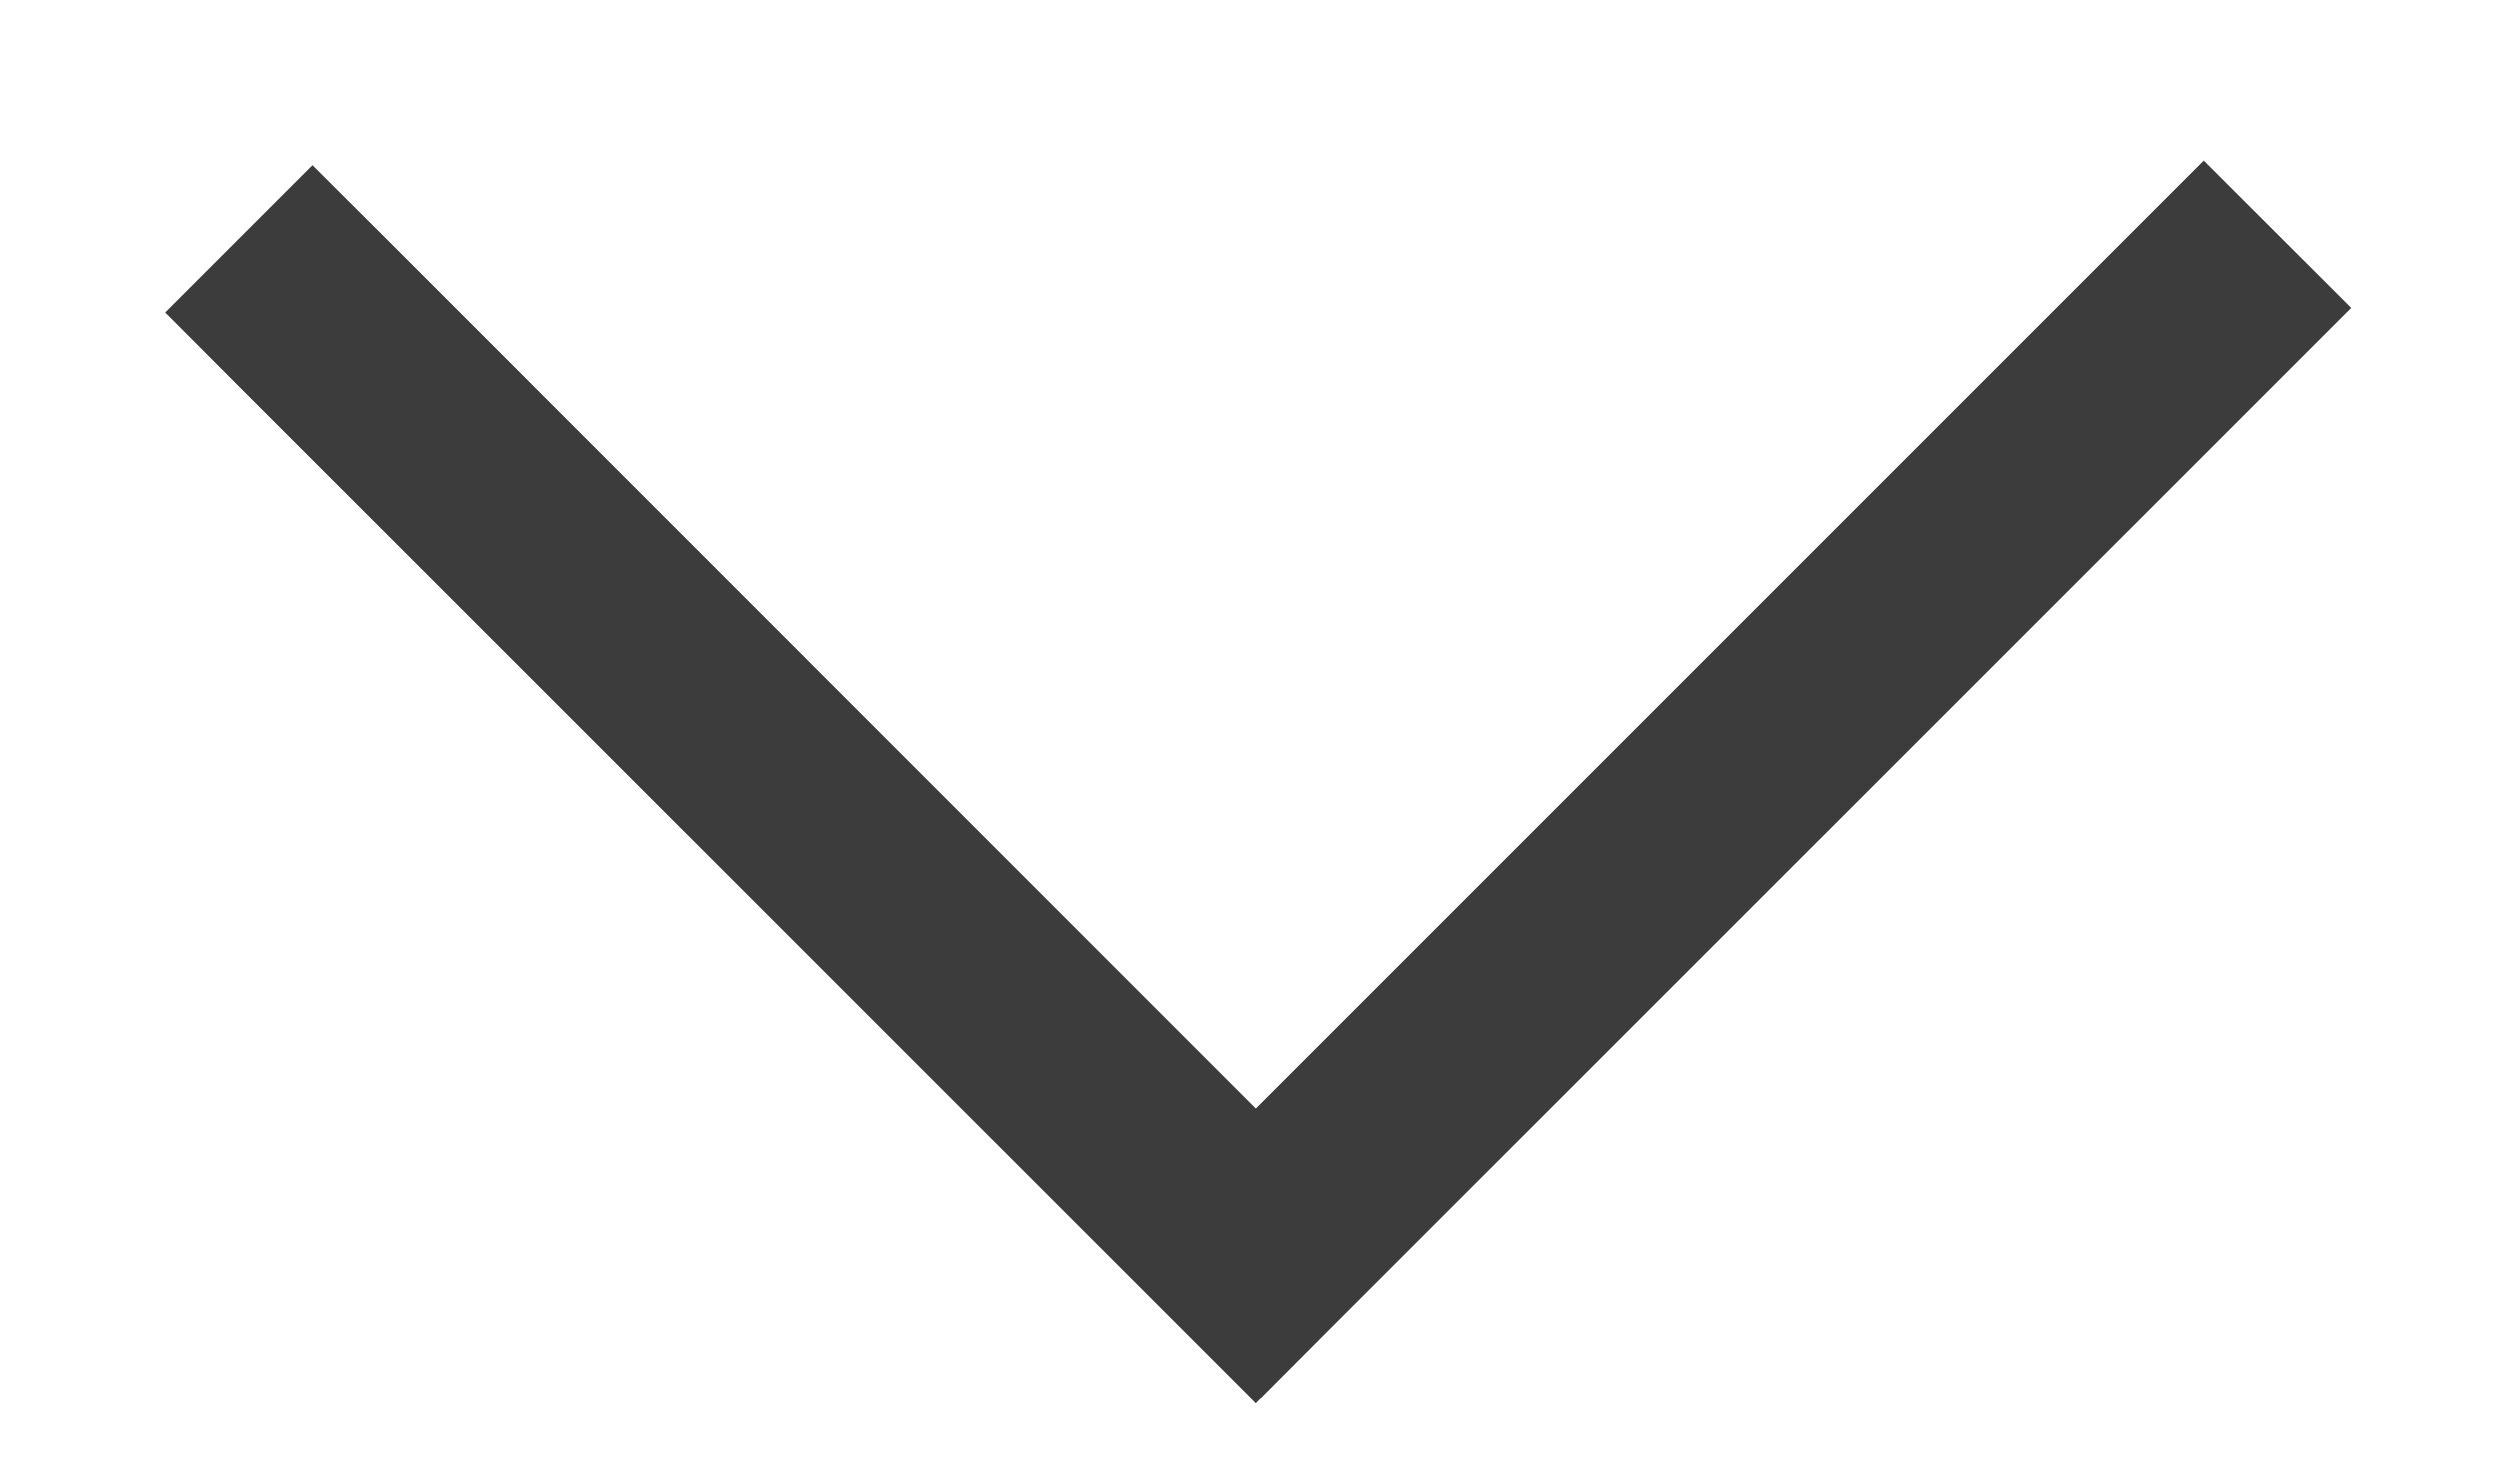
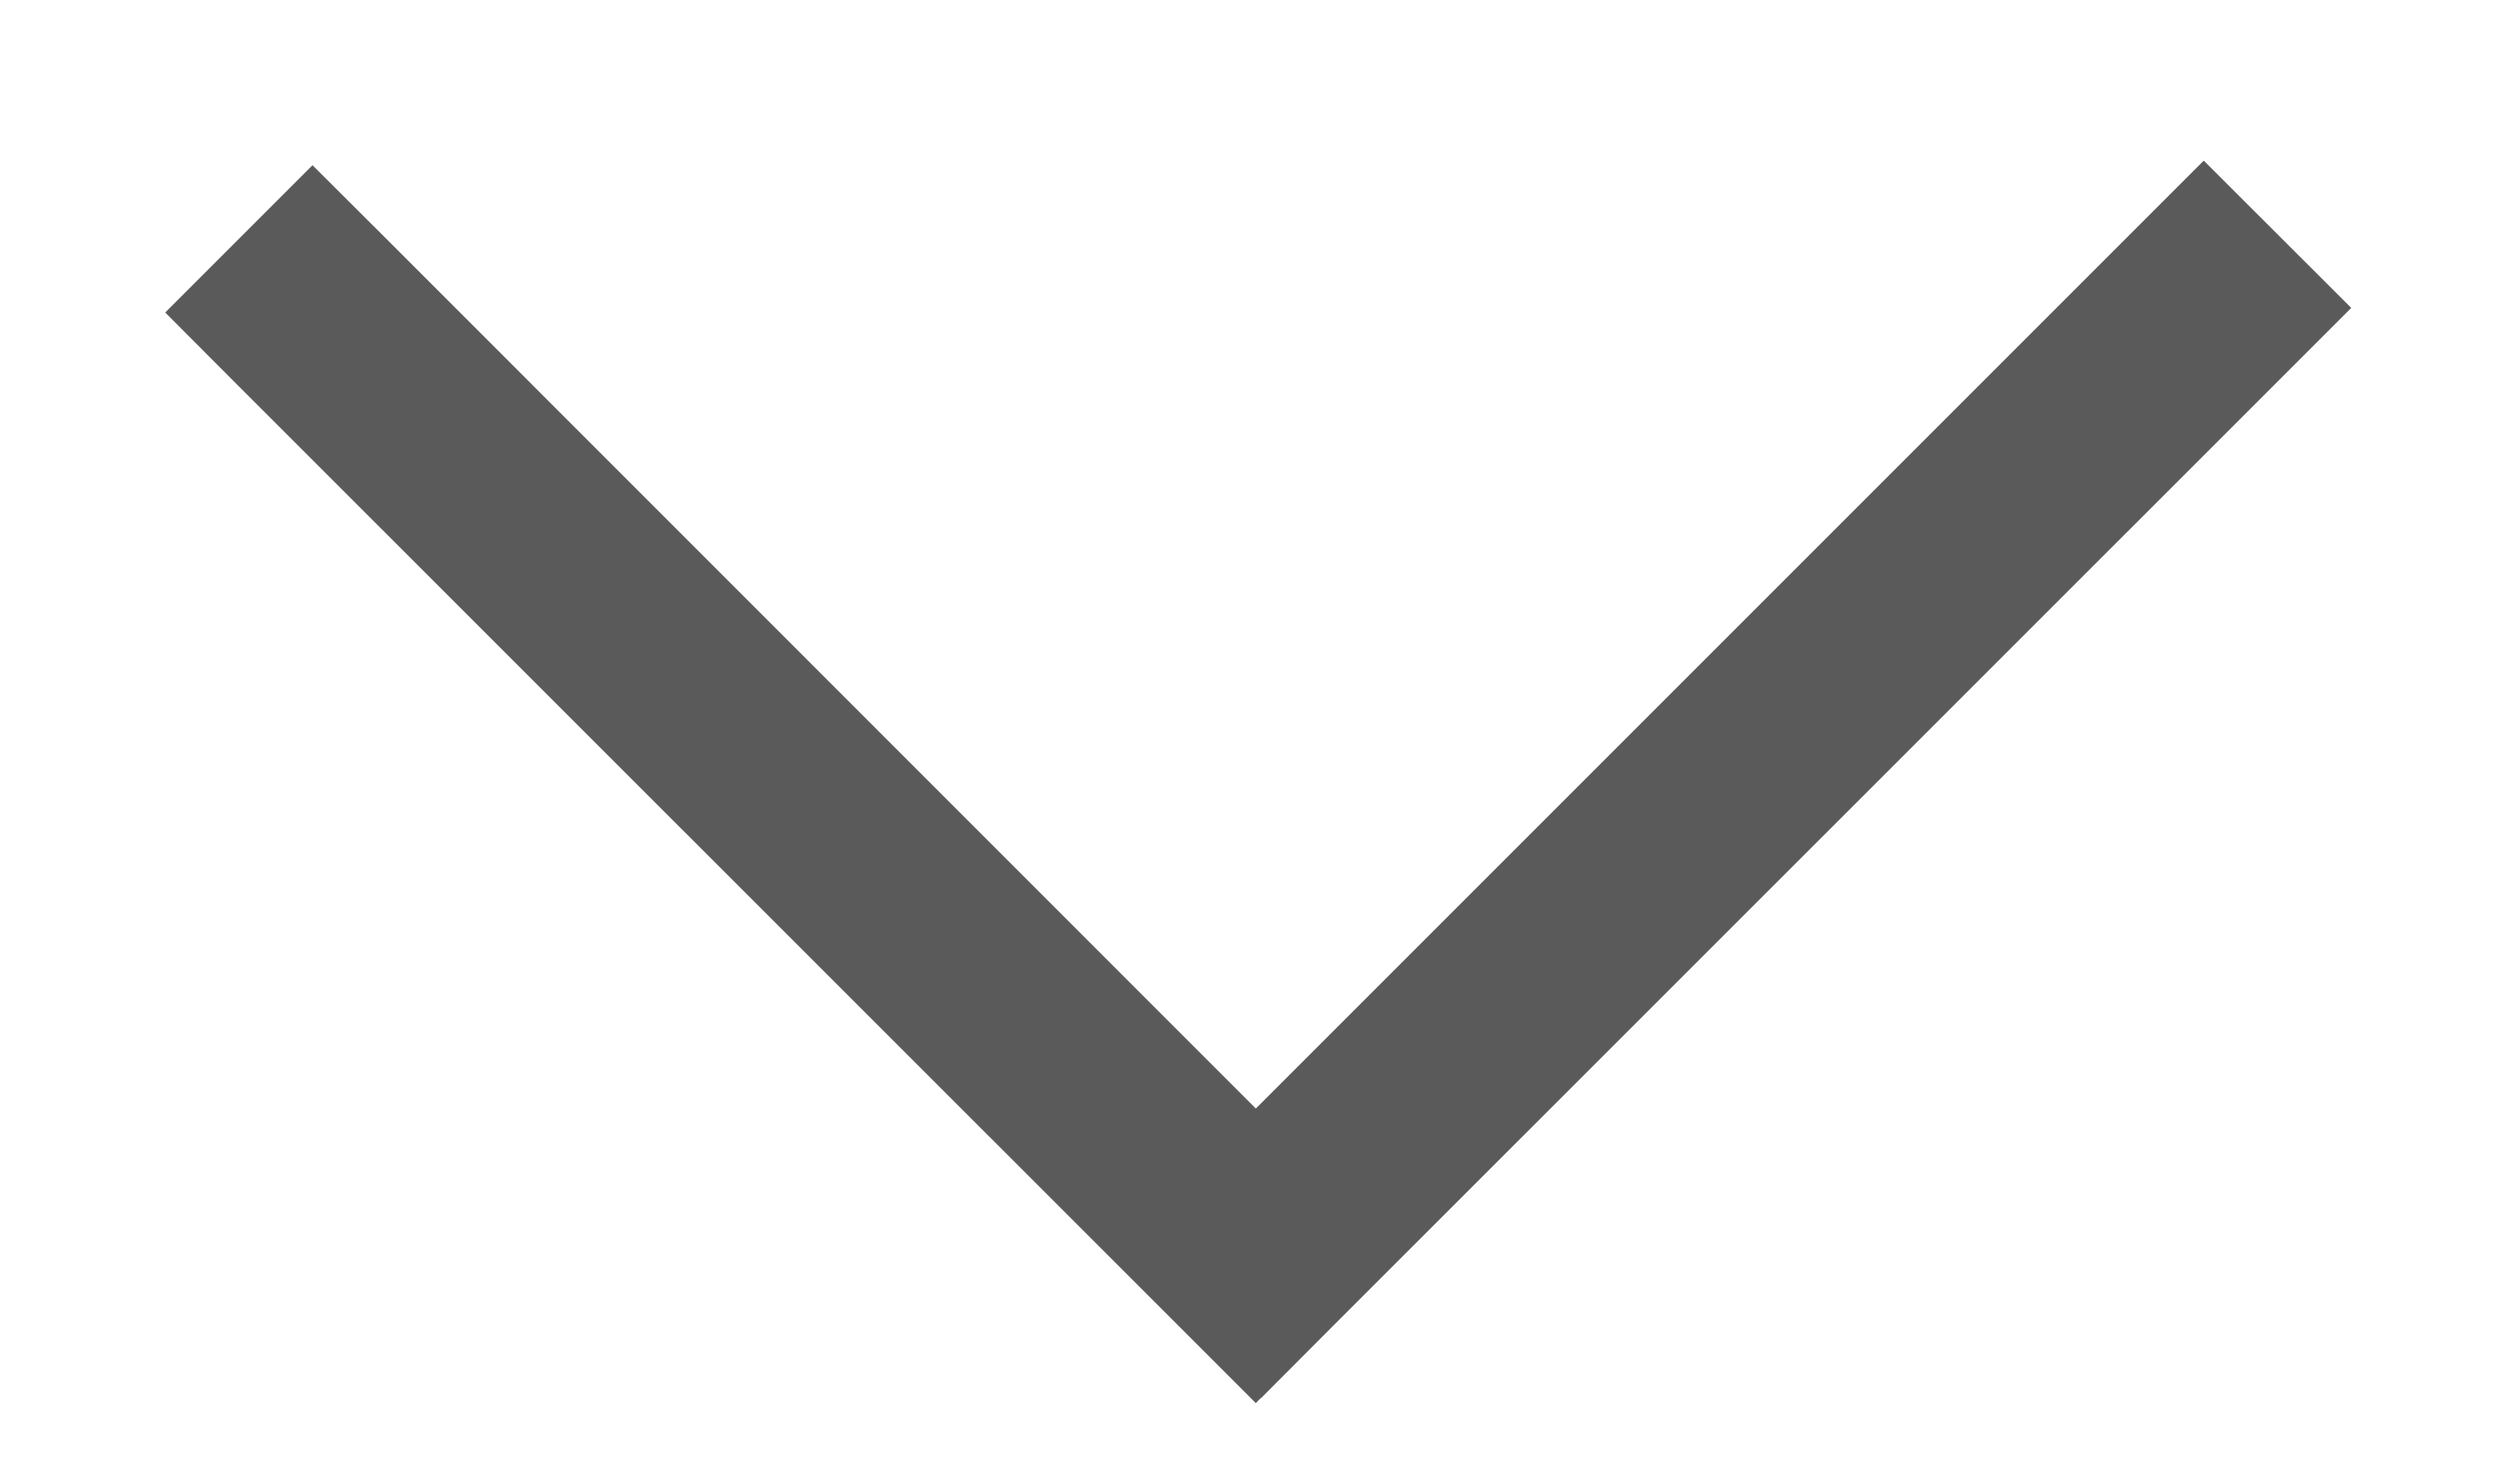
<svg xmlns="http://www.w3.org/2000/svg" width="12px" height="7px" viewBox="0 0 12 7" version="1.1">
  <g stroke="none" stroke-width="1" fill="none">
-     <path d="M6.05,6.712 L6.028,6.735 L5.674,6.381 L1.146,1.854 L0.793,1.5 L1.5,0.793 L1.854,1.146 L6.028,5.321 L10.225,1.124 L10.578,0.771 L11.286,1.478 L10.932,1.832 L6.404,6.359 L6.051,6.713 L6.05,6.712 Z" fill="#3c3c3c" />
+     <path d="M6.05,6.712 L6.028,6.735 L5.674,6.381 L1.146,1.854 L0.793,1.5 L1.5,0.793 L1.854,1.146 L6.028,5.321 L10.225,1.124 L10.578,0.771 L11.286,1.478 L10.932,1.832 L6.404,6.359 L6.051,6.713 L6.05,6.712 Z" fill="#5a5a5a" />
  </g>
</svg>
